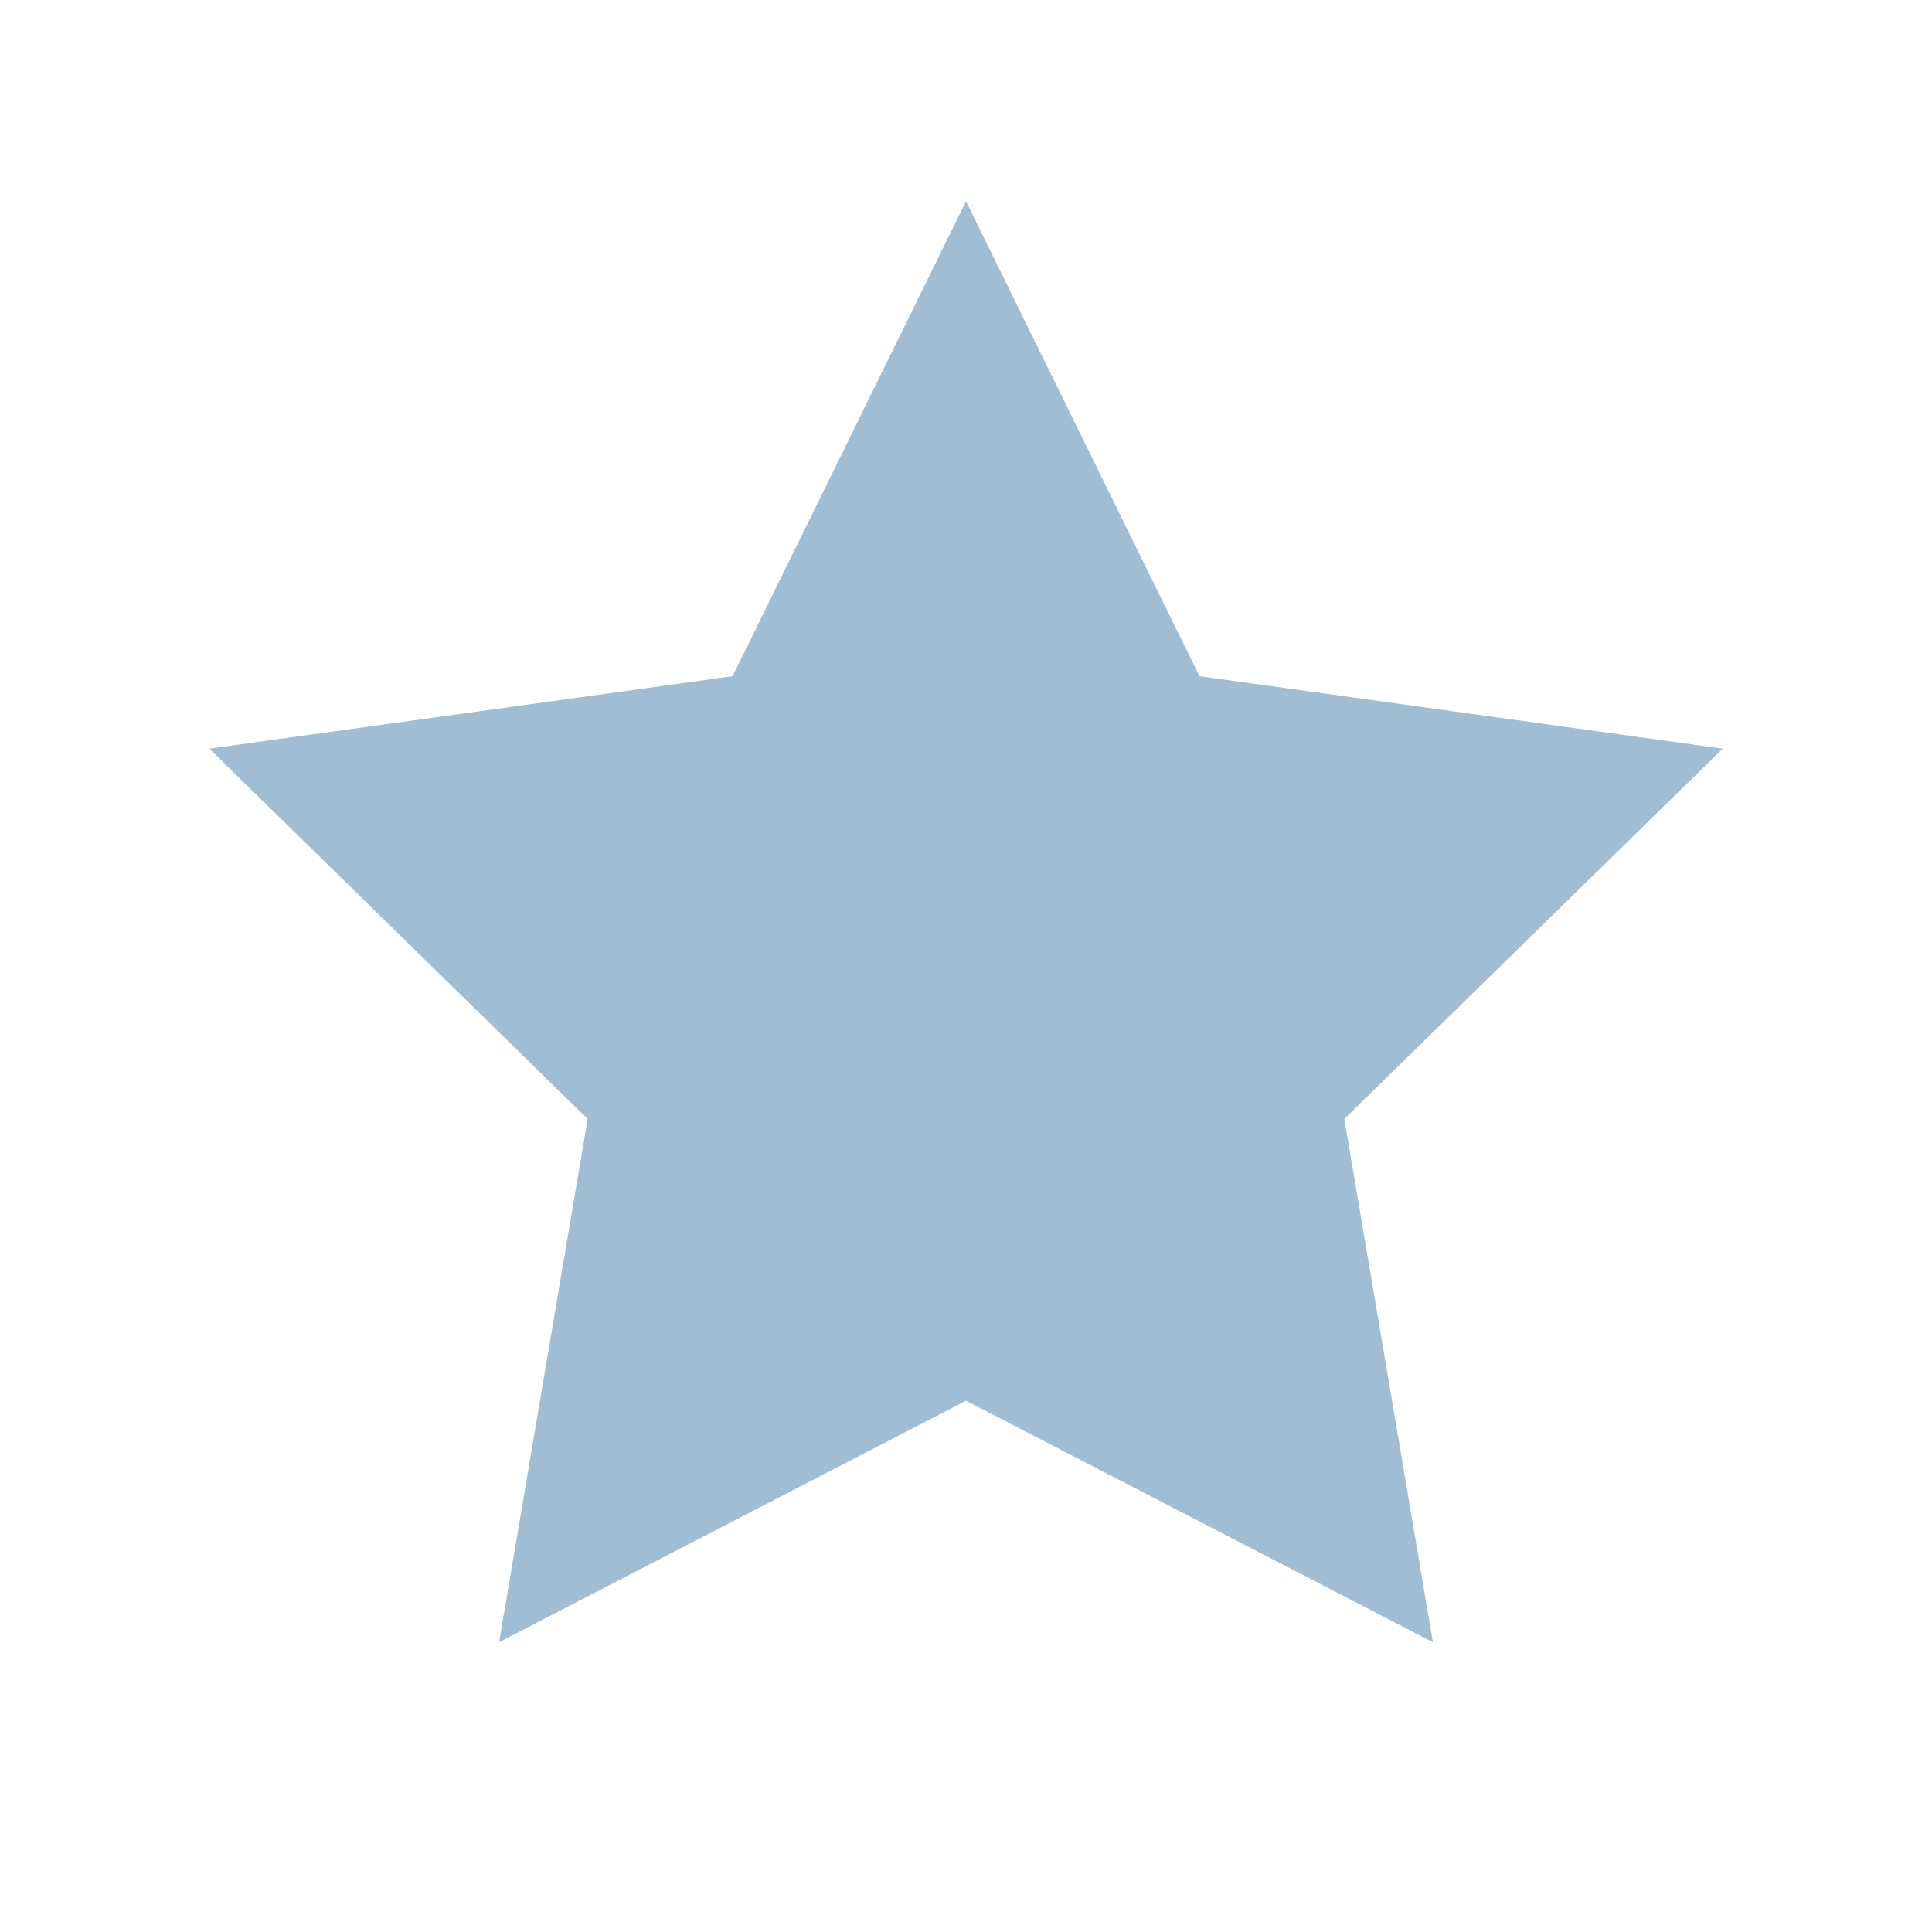
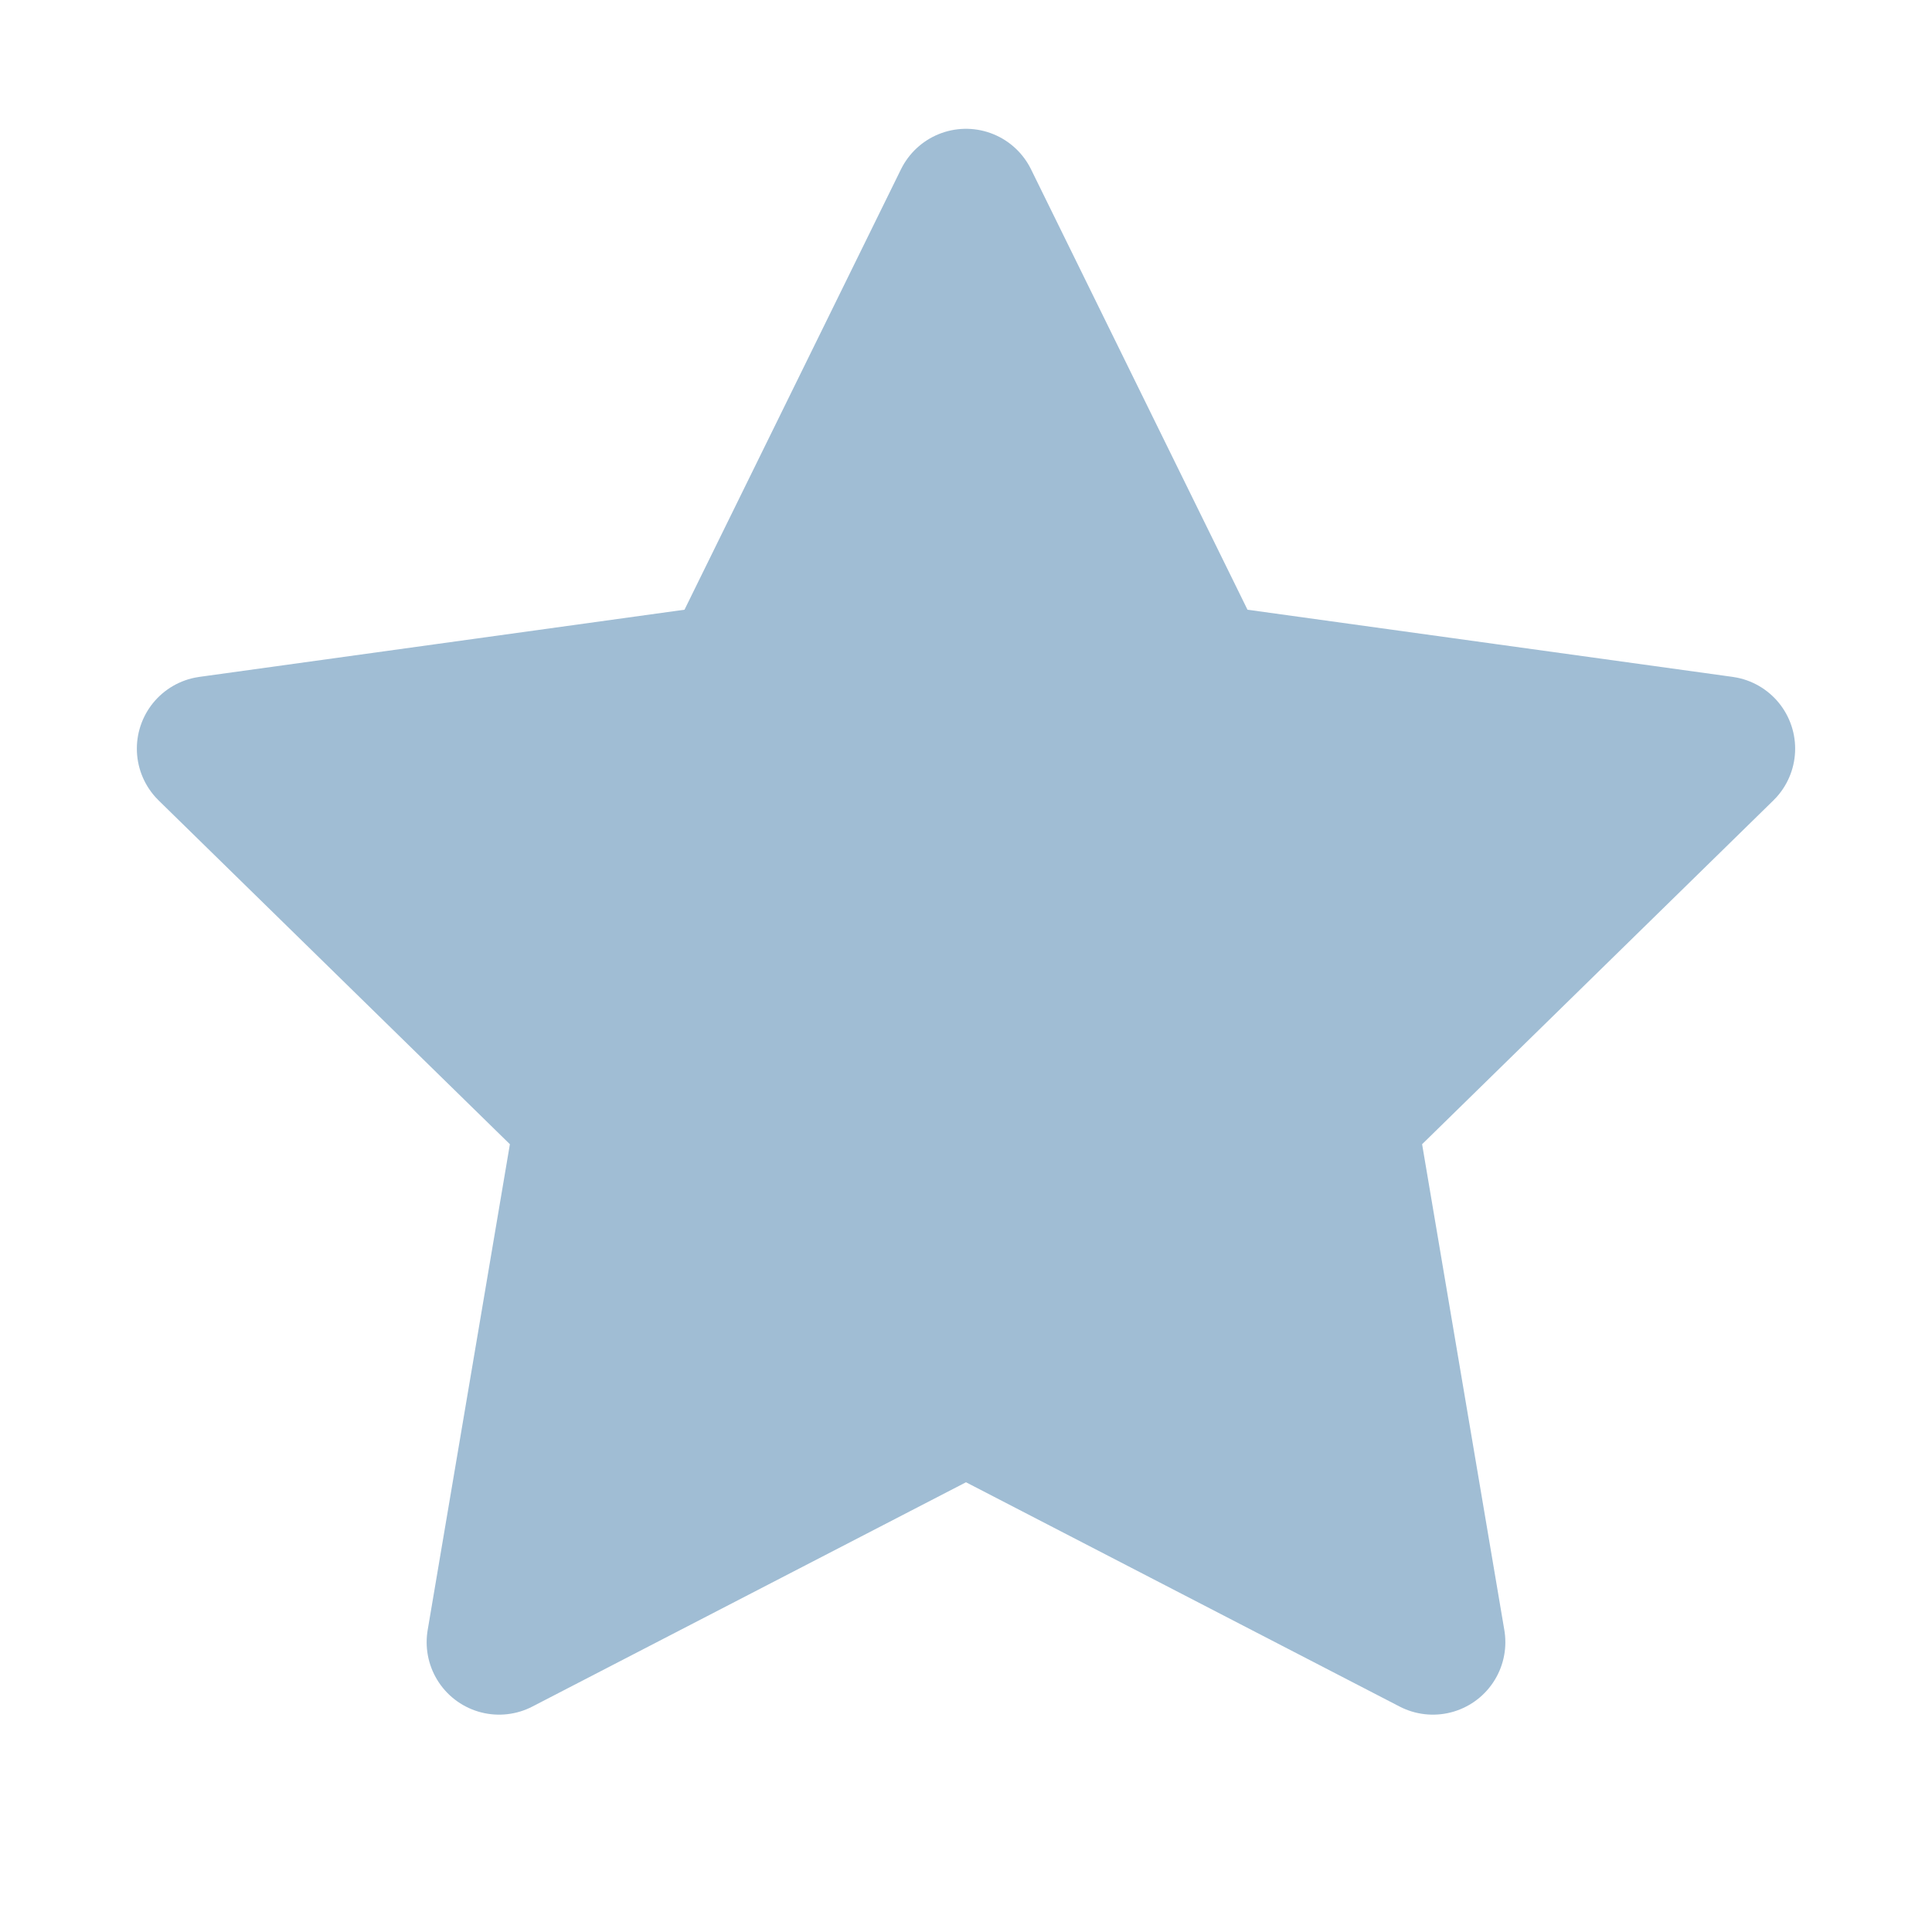
- <svg xmlns="http://www.w3.org/2000/svg" width="24" height="24" viewBox="0 0 24 24" fill="none" stroke="none" stroke-width="1.8" stroke-linecap="round" stroke-linejoin="round">
+ <svg xmlns="http://www.w3.org/2000/svg" width="24" height="24" viewBox="0 0 24 24" fill="none" stroke="#a0bdd4" stroke-width="1.8" stroke-linecap="round" stroke-linejoin="round">
  <path fill="#a0bdd4" d="M12 2.5l2.9 5.9 6.5.9-4.7 4.6 1.1 6.5-5.8-3-5.8 3 1.1-6.5-4.7-4.6 6.5-.9z" />
</svg>
